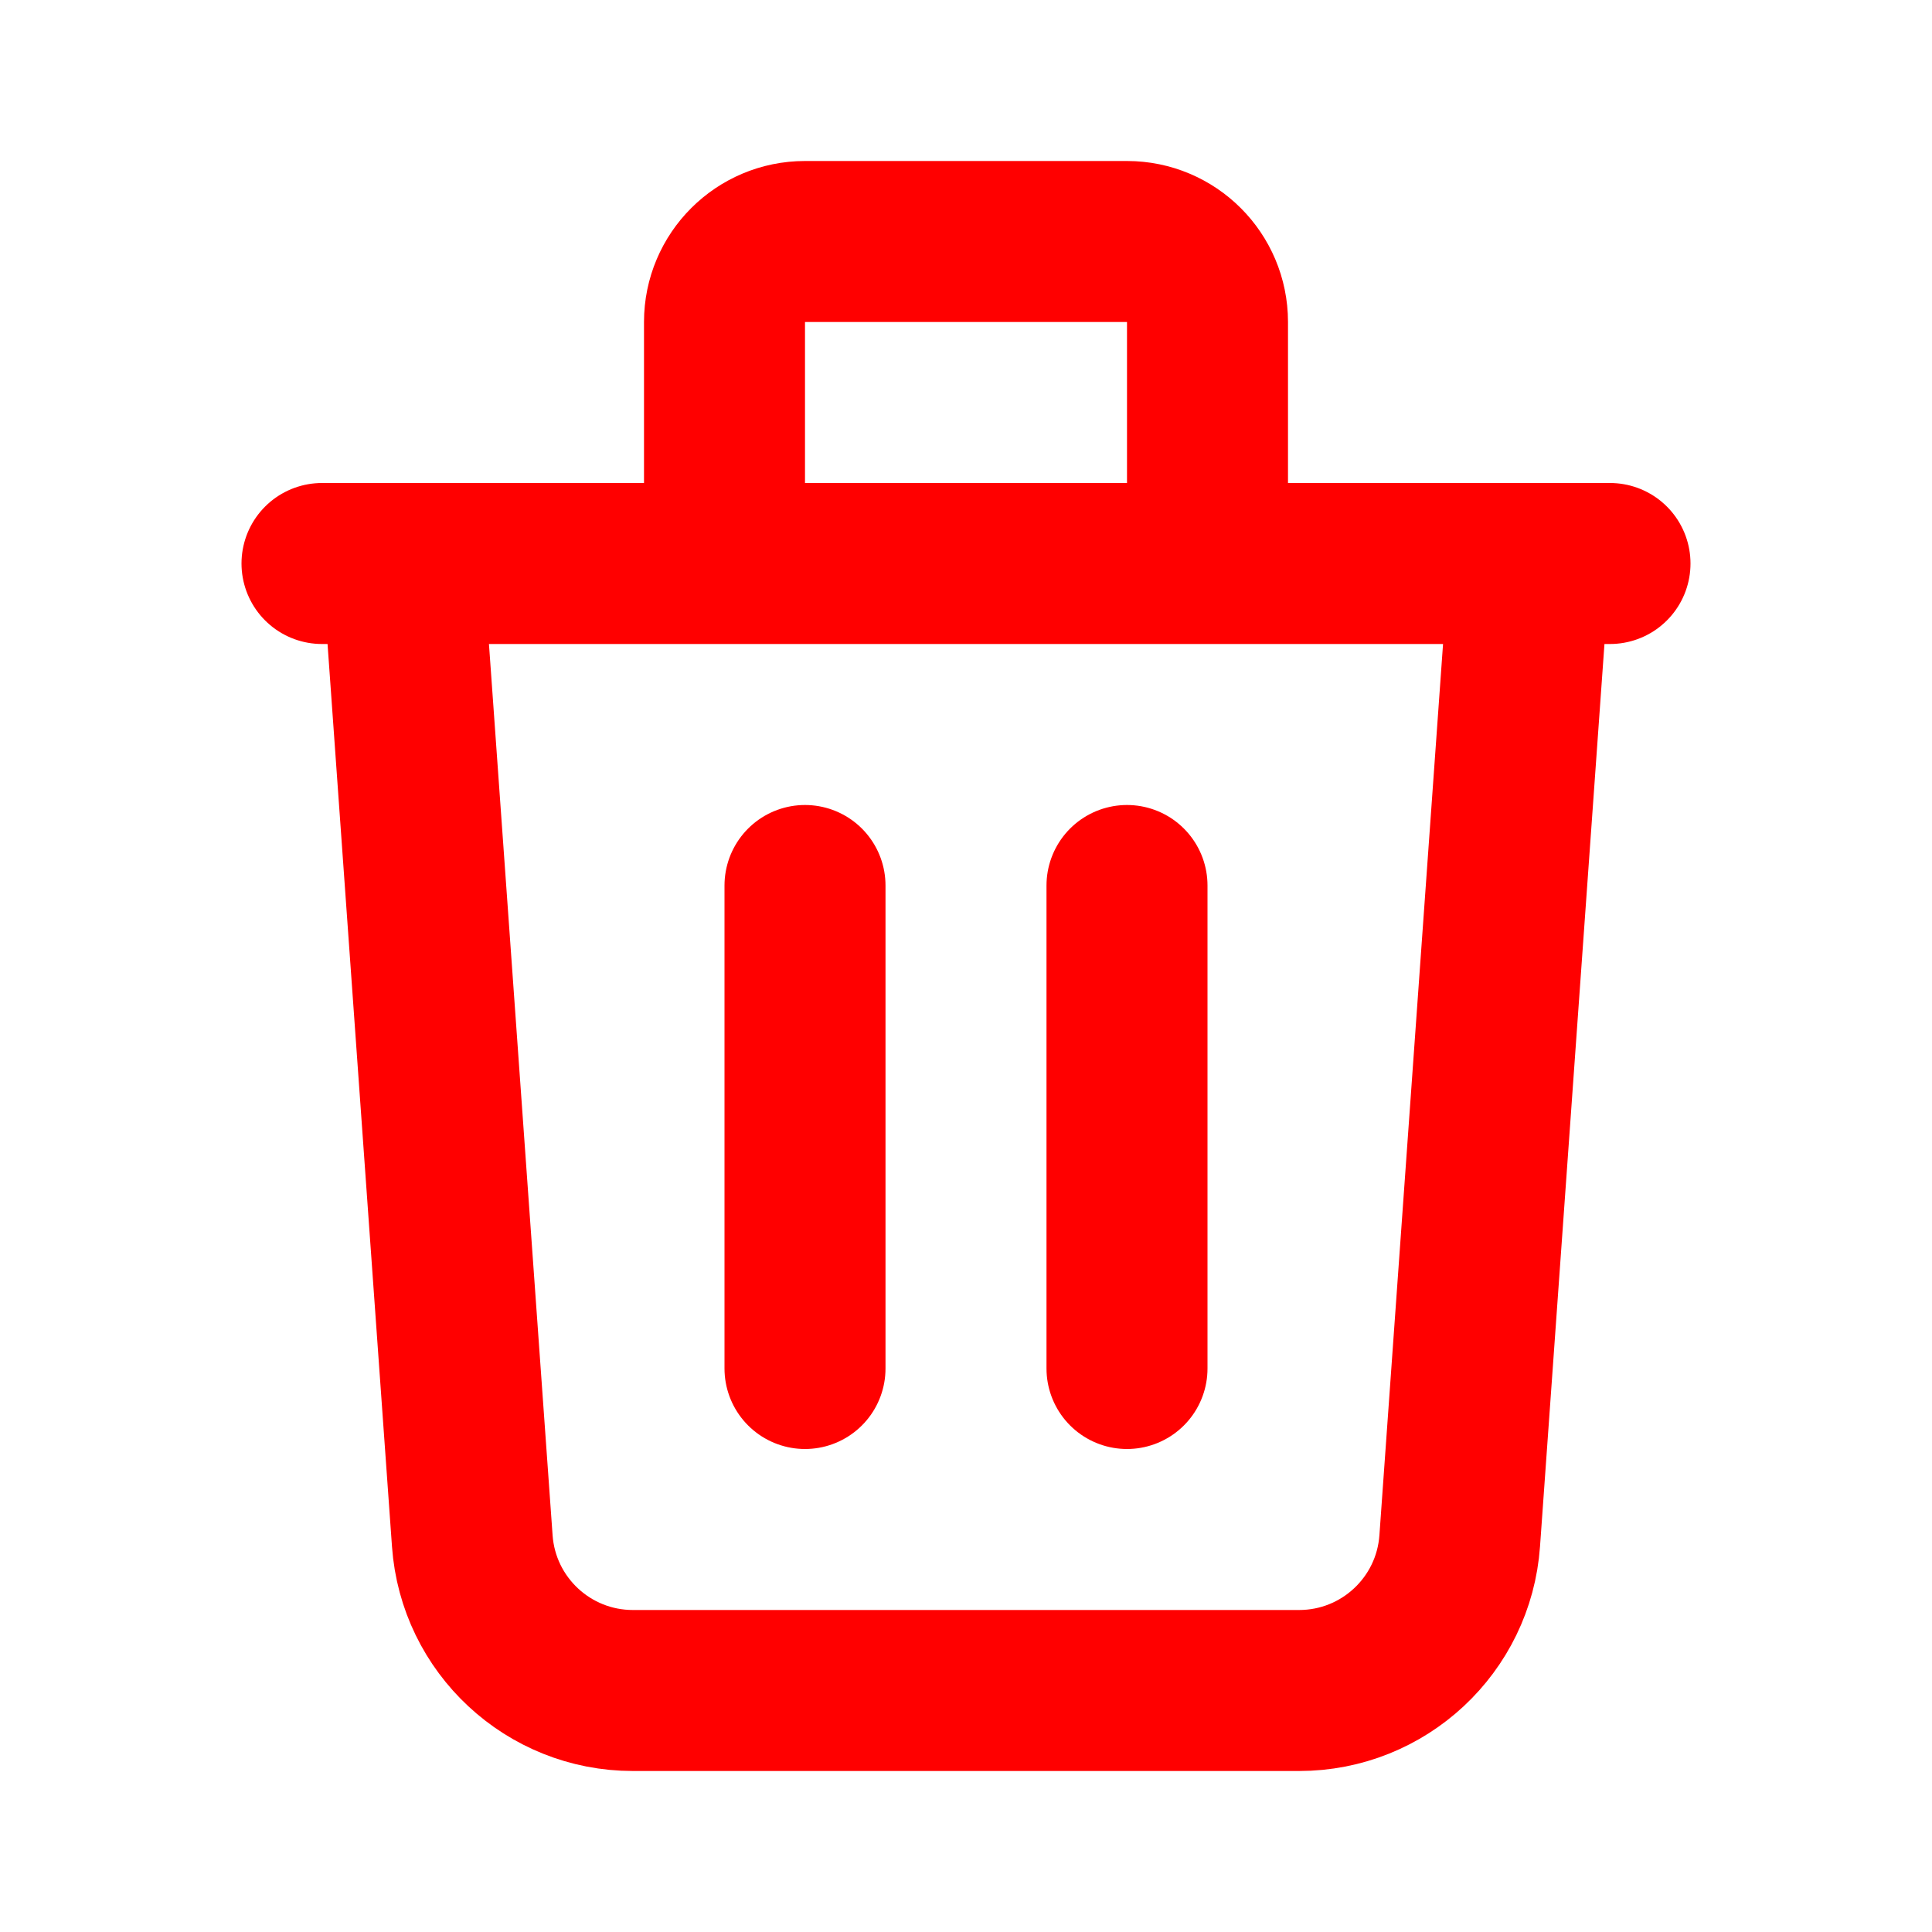
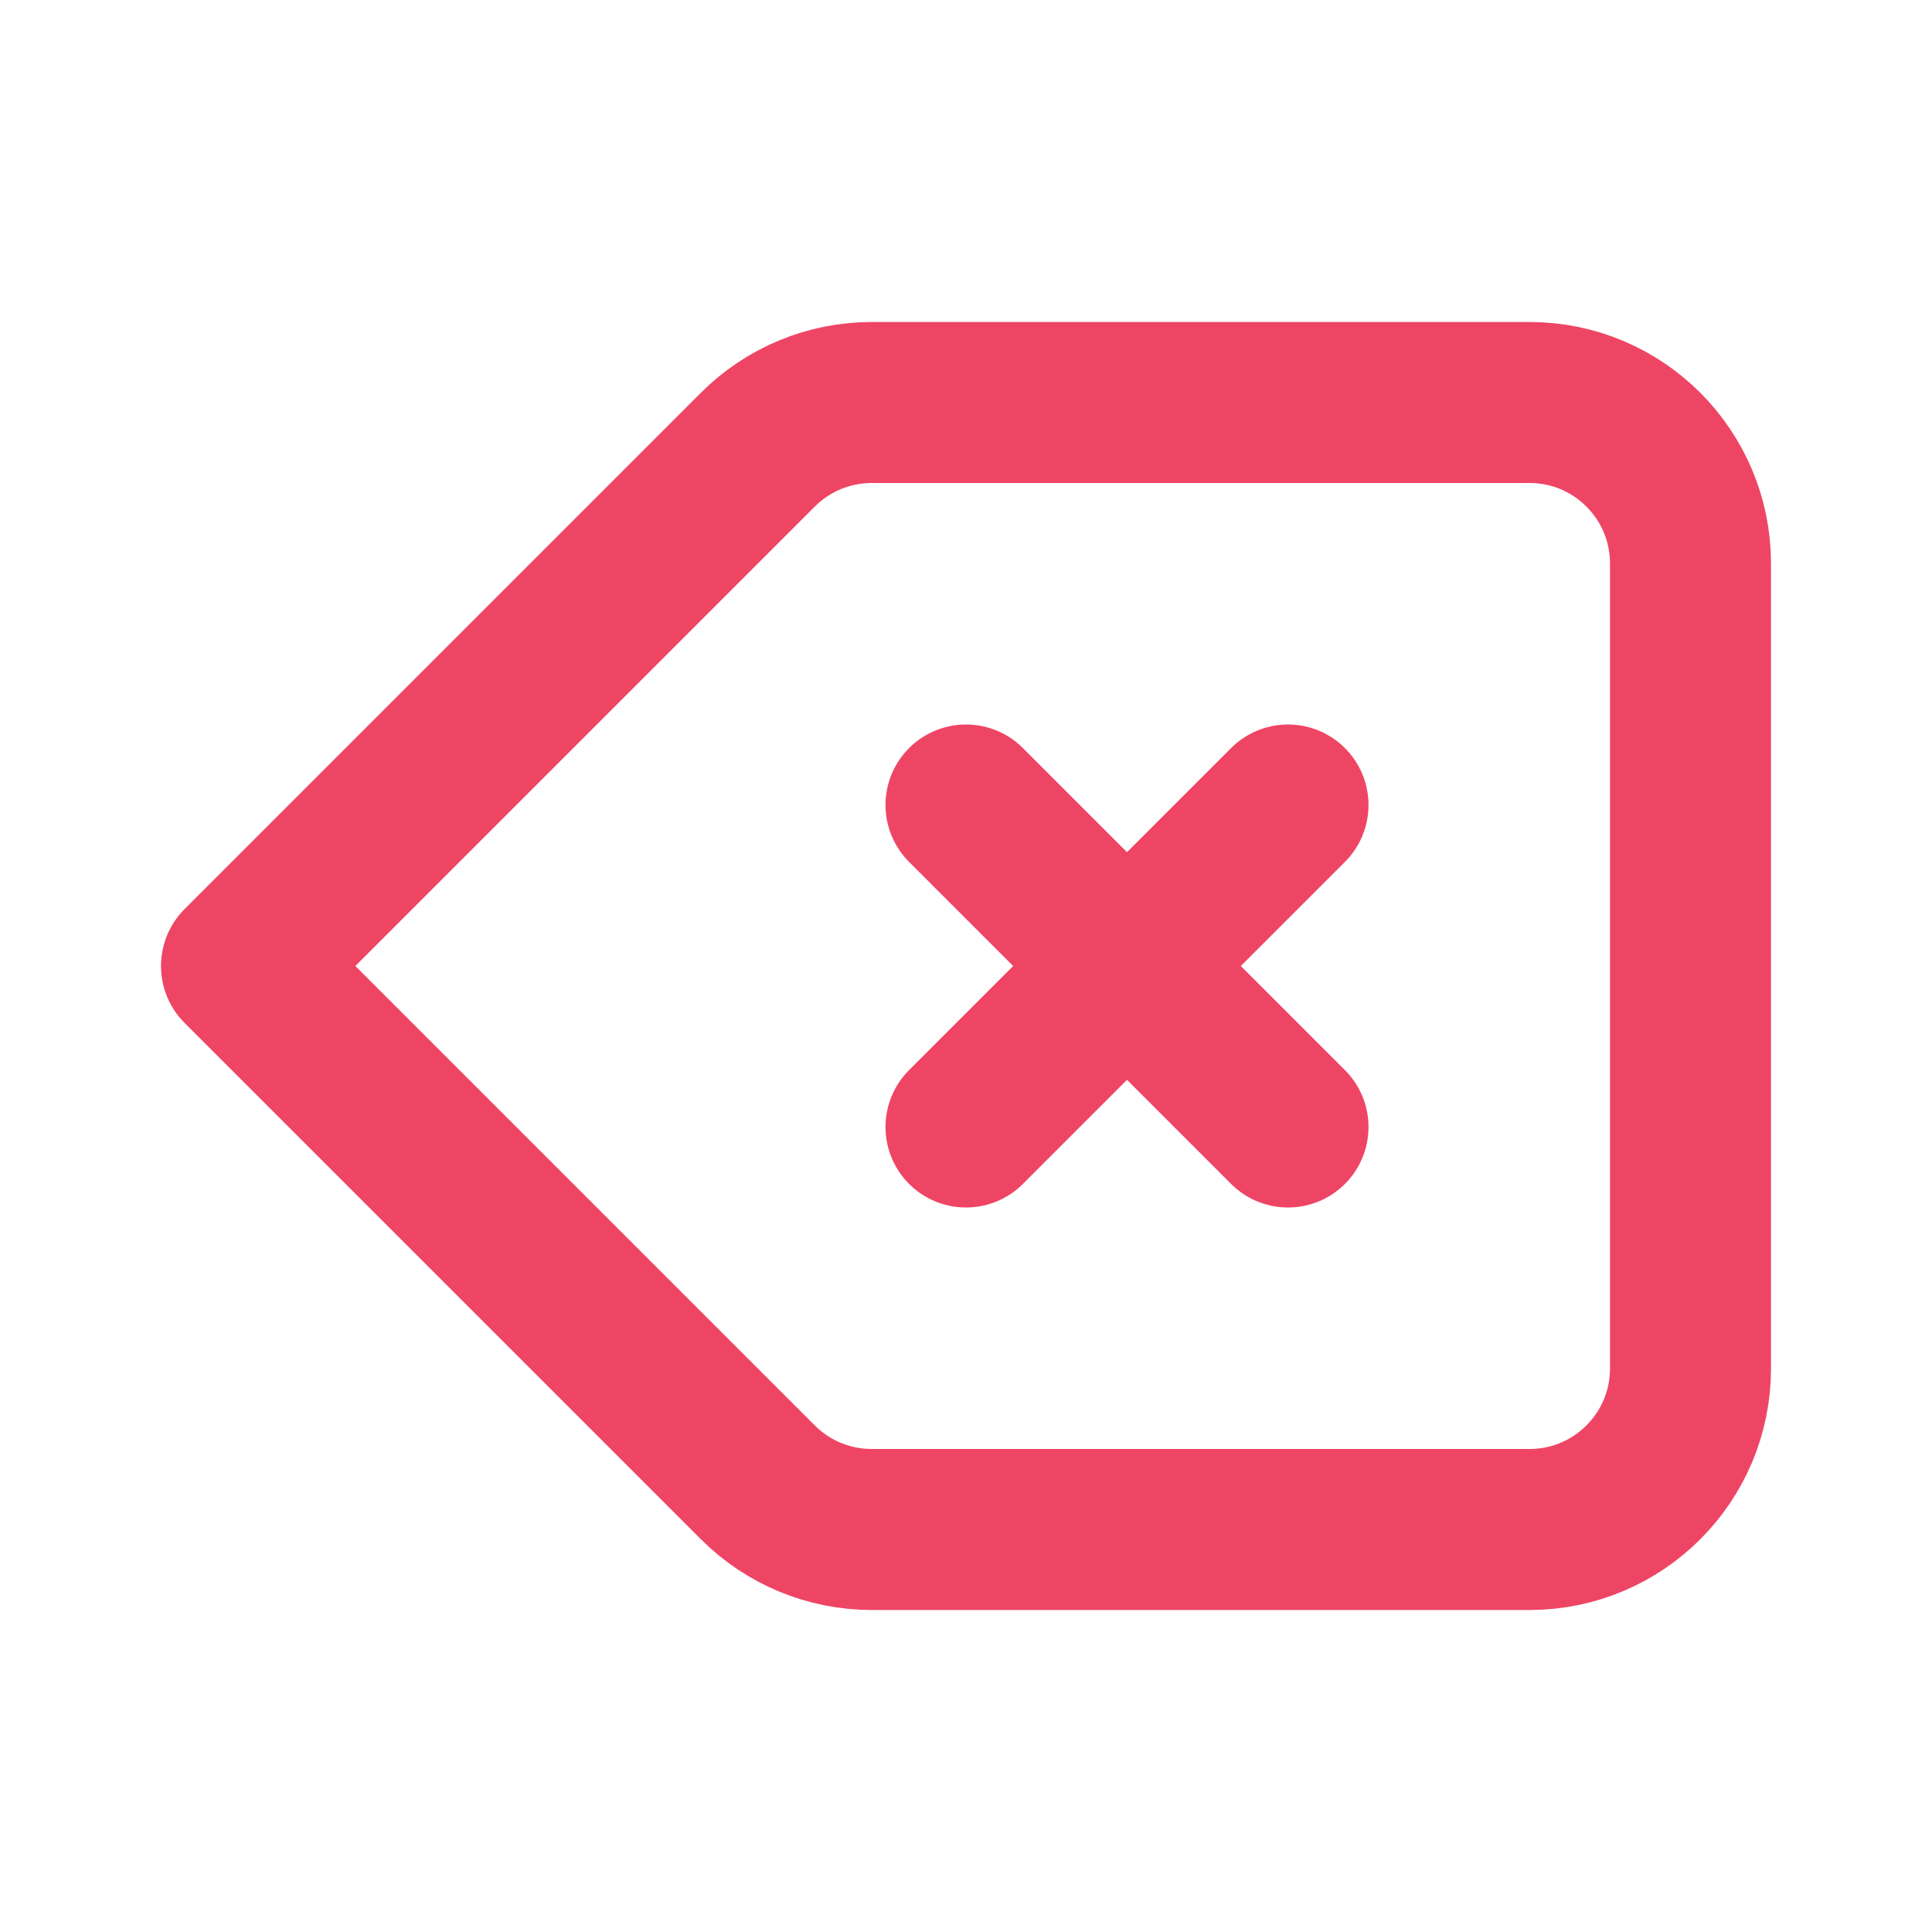
- <svg xmlns="http://www.w3.org/2000/svg" class="w-6 h-6" fill="none" stroke="red" viewBox="0 0 24 24">
-   <path stroke-linecap="round" stroke-linejoin="round" stroke-width="2" d="M19 7l-.867 12.142A2 2 0 0116.138 21H7.862a2 2 0 01-1.995-1.858L5 7m5 4v6m4-6v6m1-10V4a1 1 0 00-1-1h-4a1 1 0 00-1 1v3M4 7h16" />
+ <svg xmlns="http://www.w3.org/2000/svg" class="w-6 h-6" fill="none" stroke="#EF4565" viewBox="0 0 24 24">
+   <path stroke-linecap="round" stroke-linejoin="round" stroke-width="2" d="M12 14l2-2m0 0l2-2m-2 2l-2-2m2 2l2 2M3 12l6.414 6.414a2 2 0 001.414.586H19a2 2 0 002-2V7a2 2 0 00-2-2h-8.172a2 2 0 00-1.414.586L3 12z" />
</svg>
